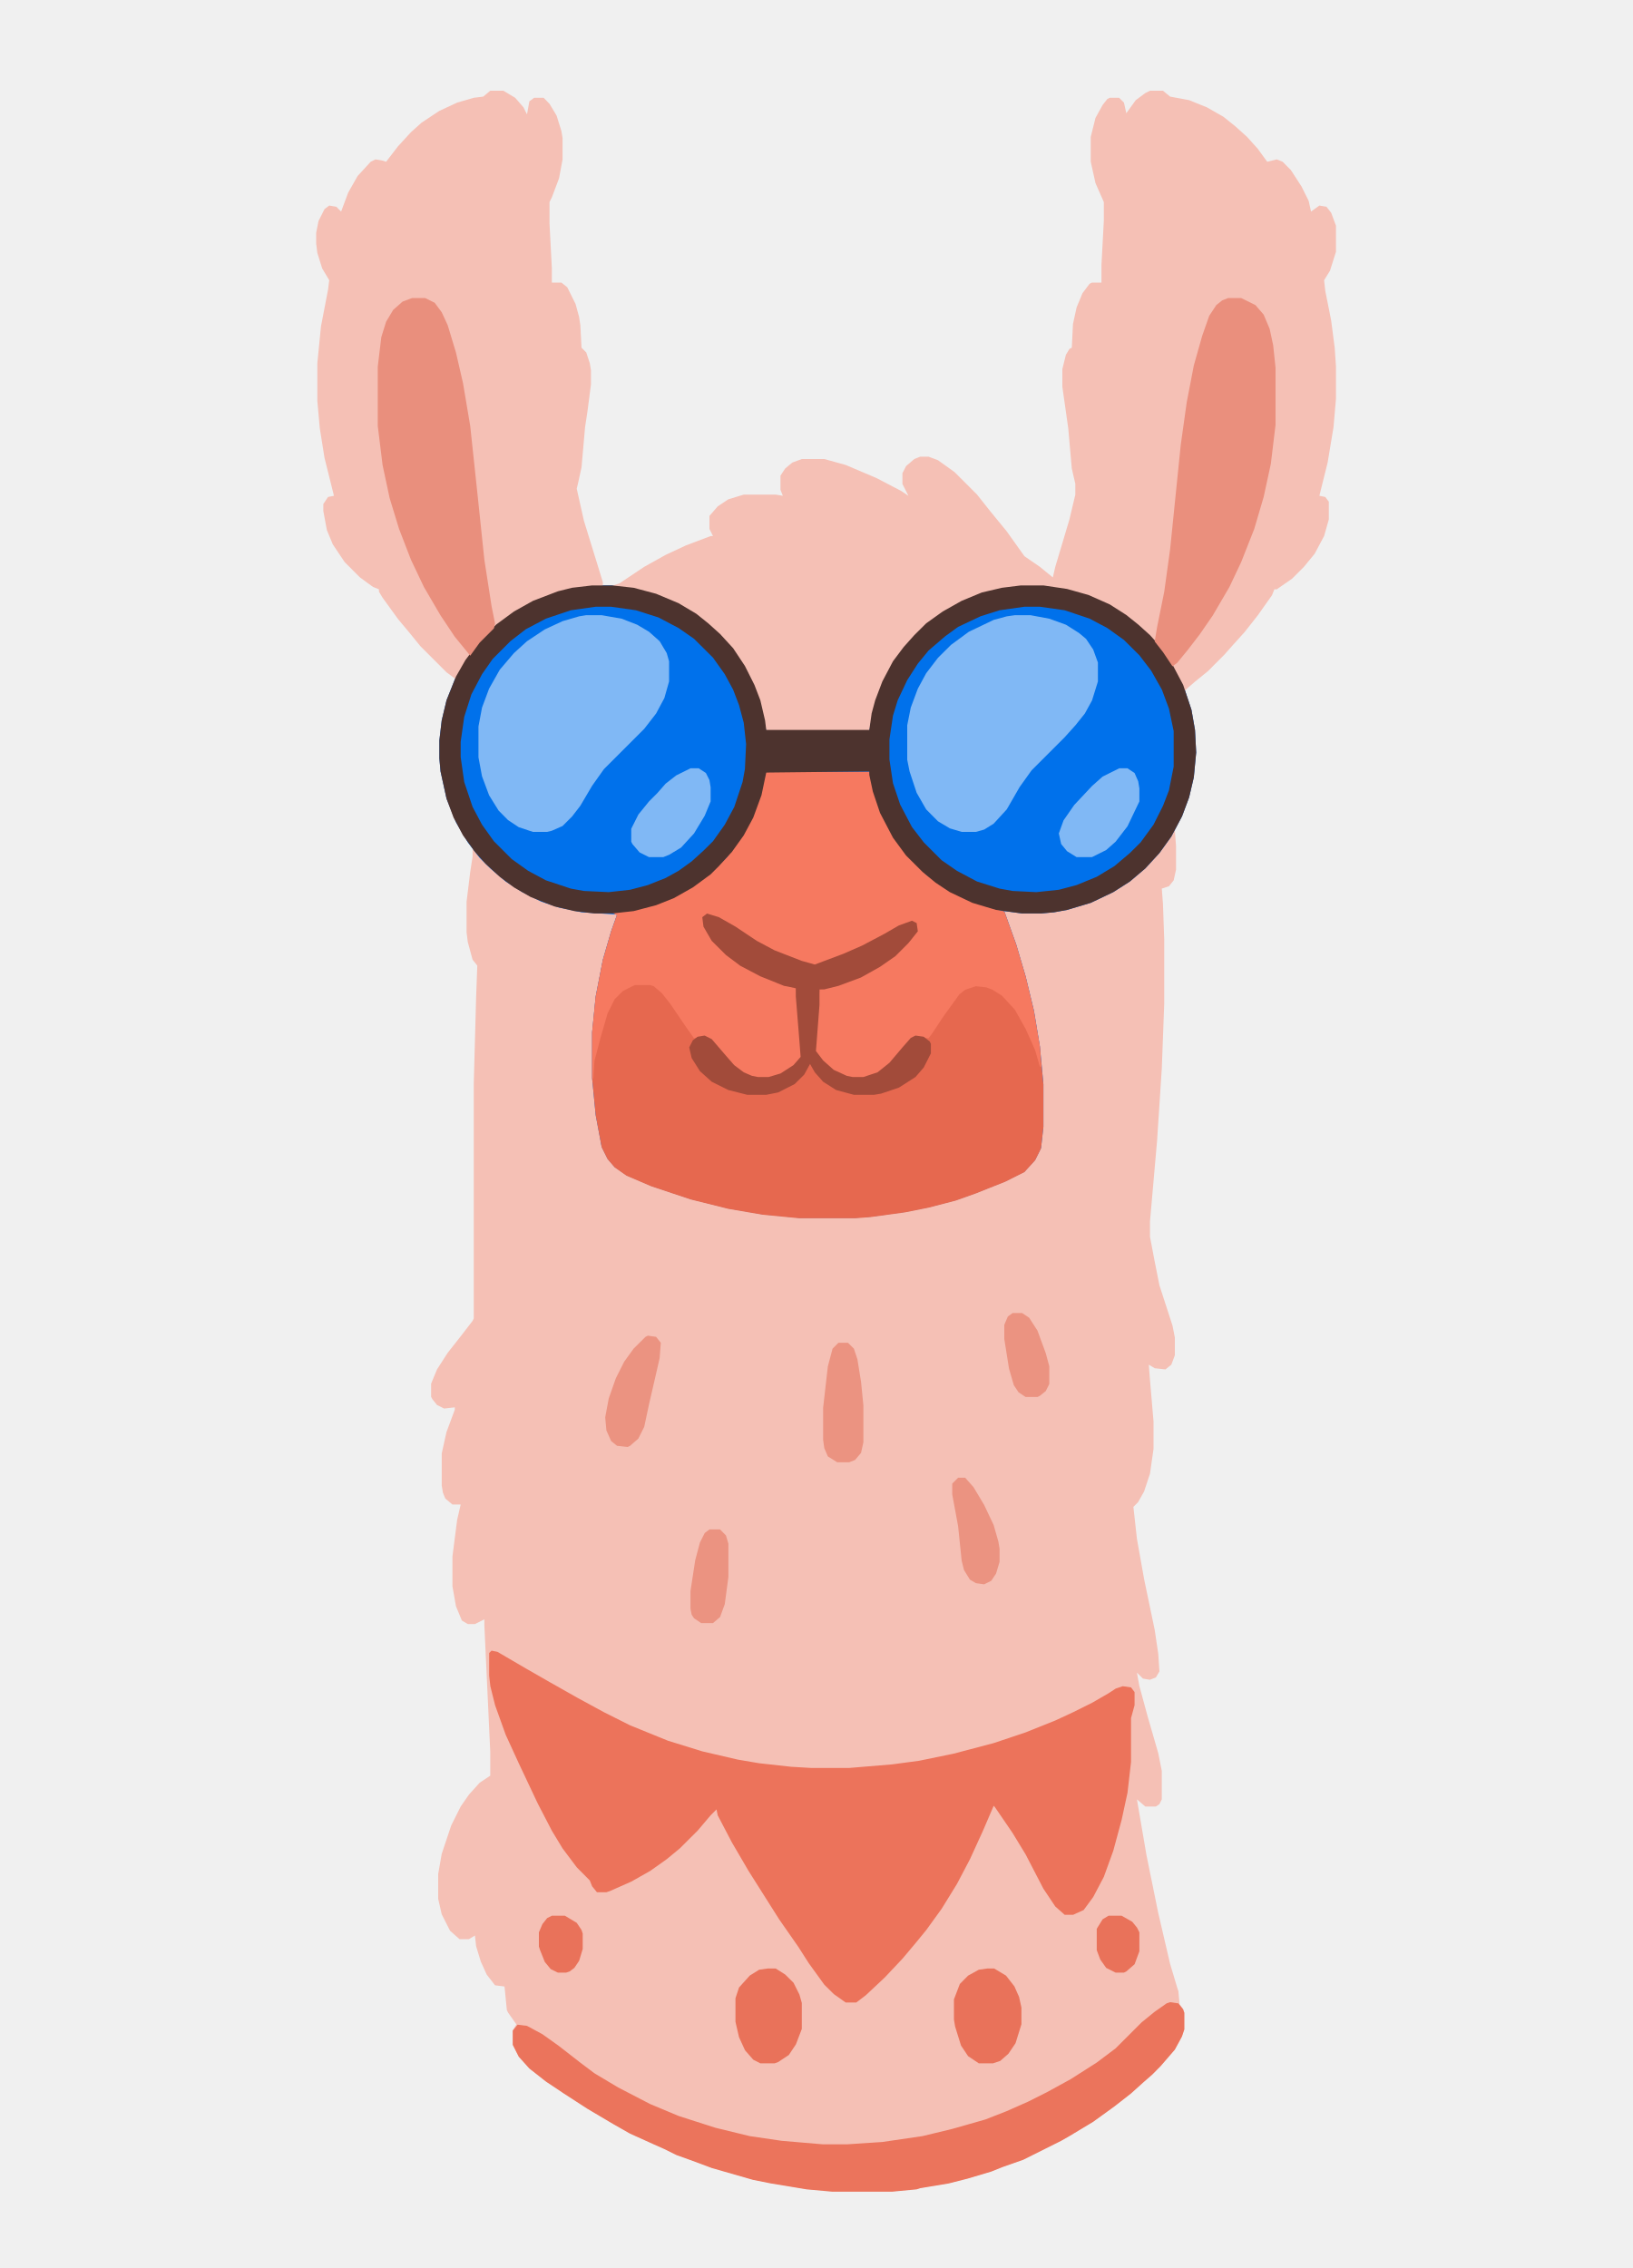
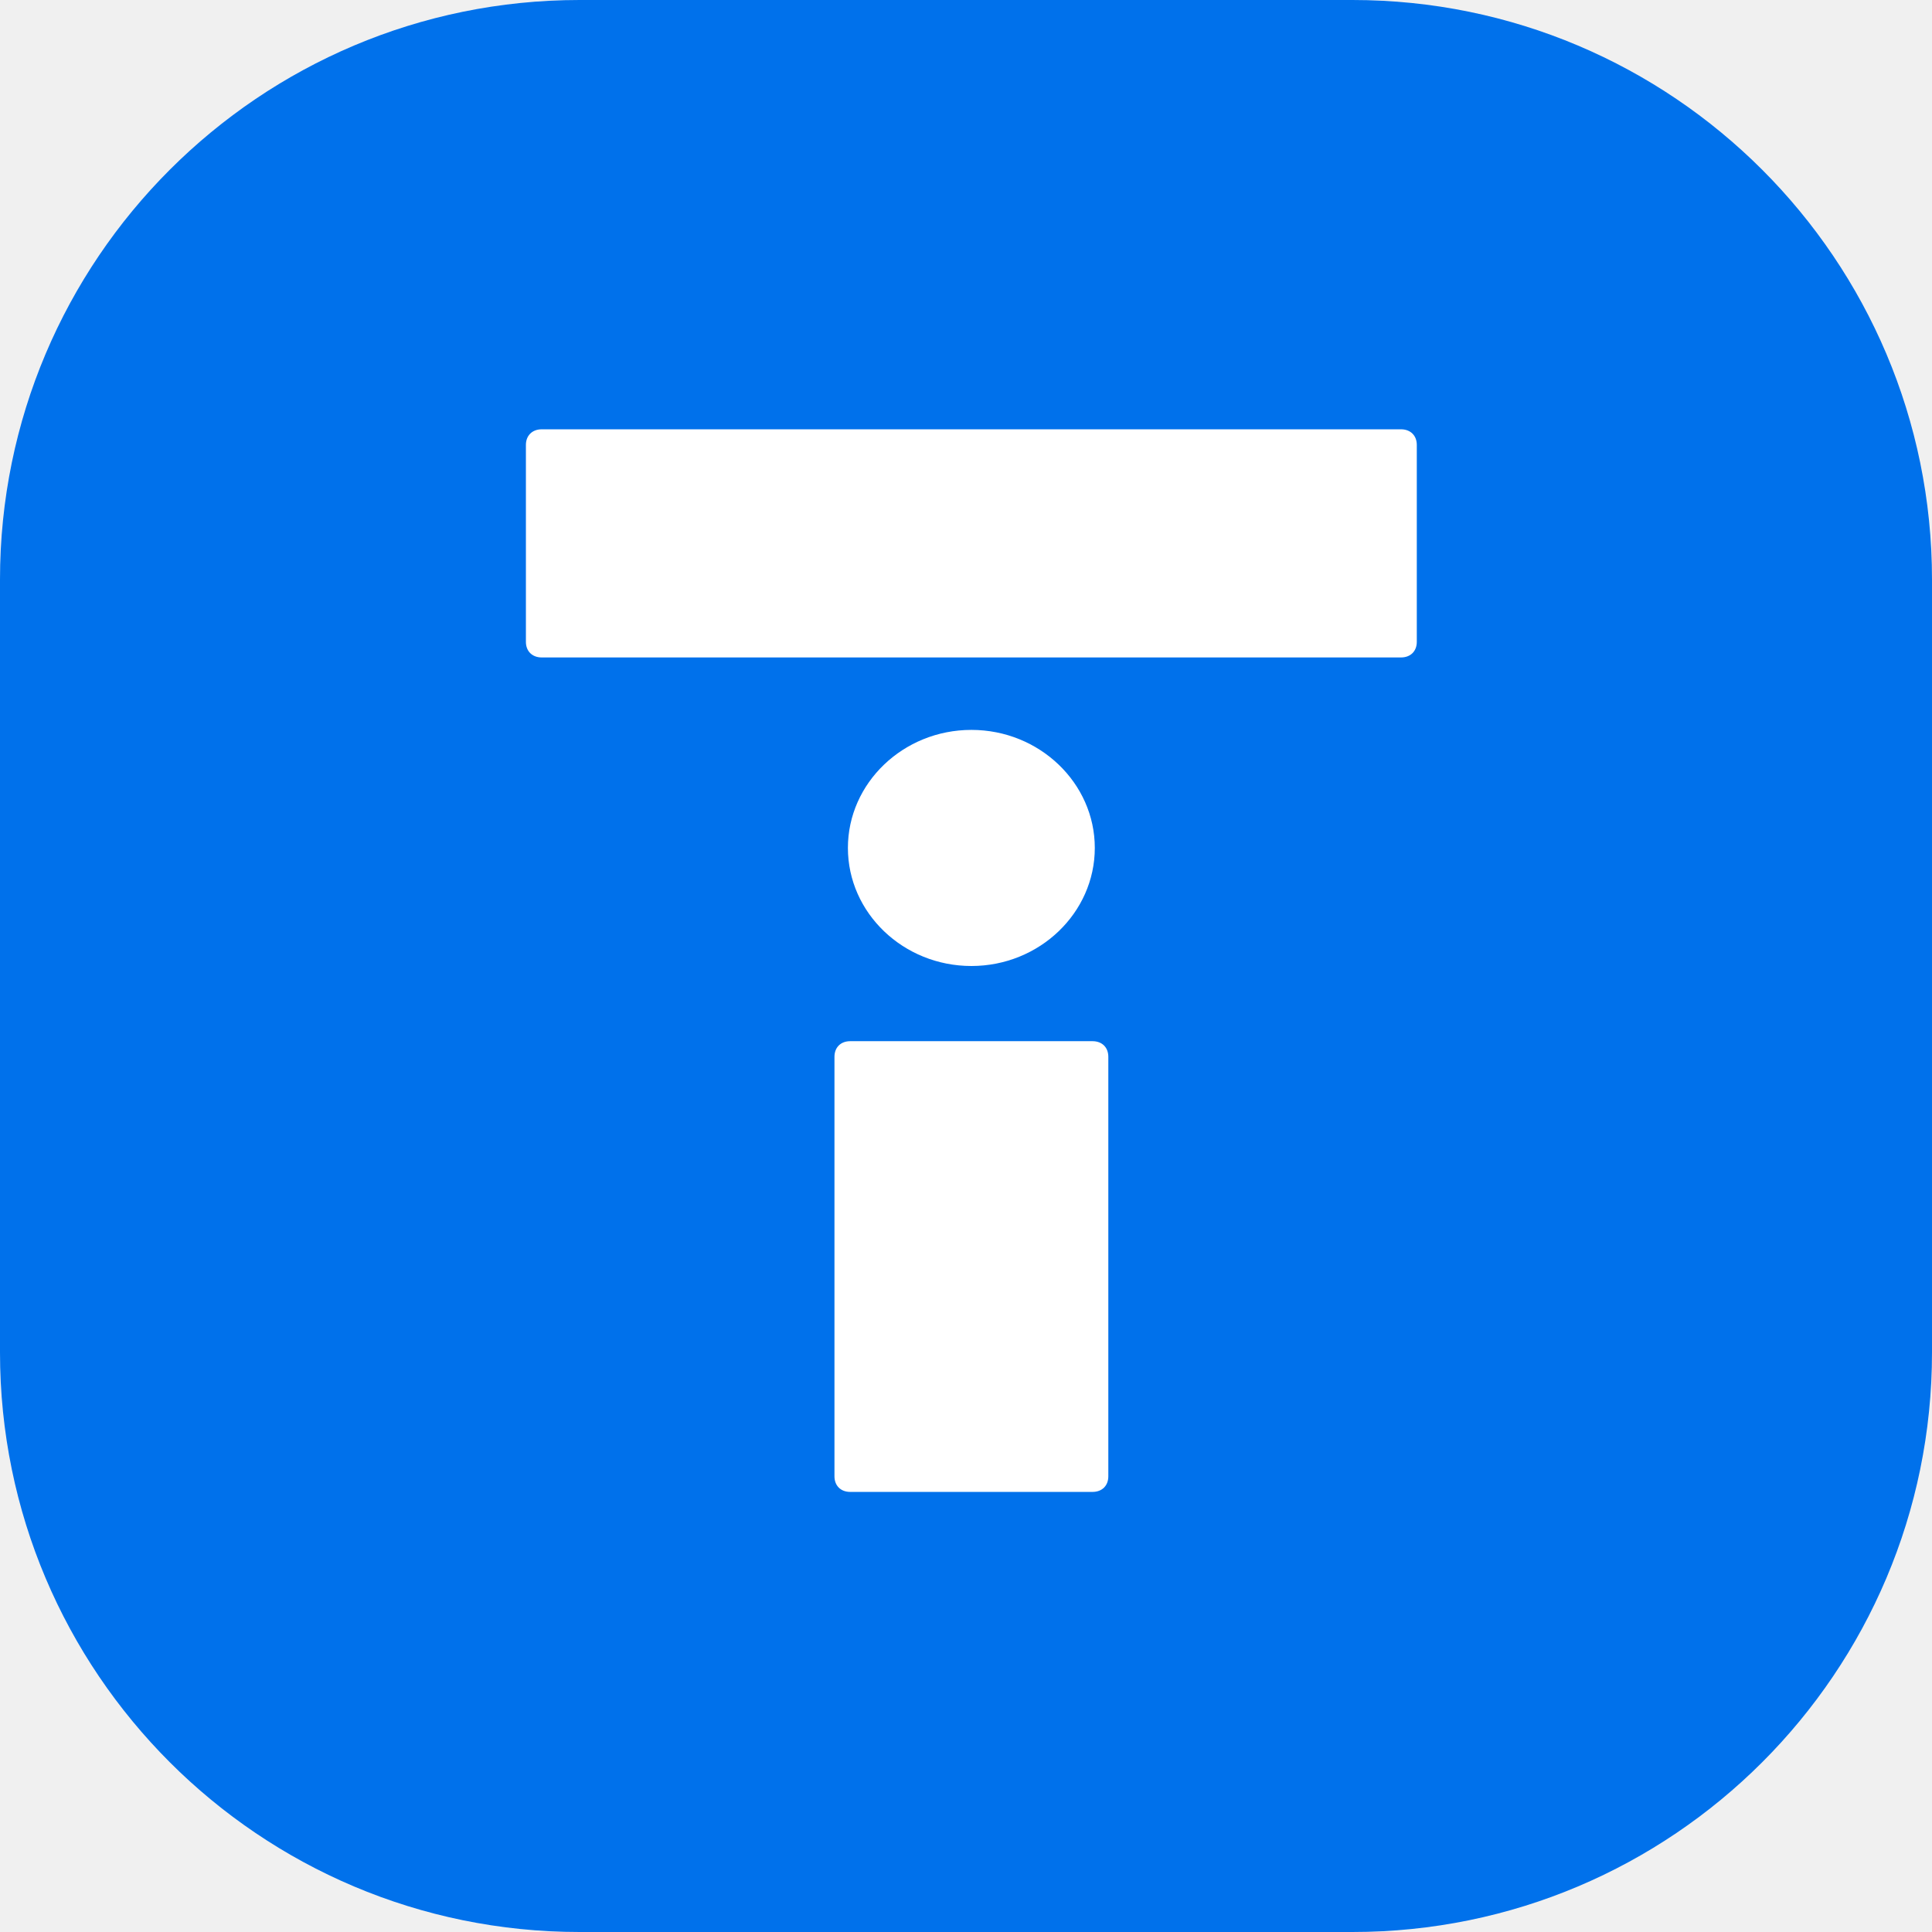
- <svg viewBox="0 0 18 25" fill="none">
-   <path d="M6.527 6.453H6.749L6.984 6.479L7.232 6.545L7.48 6.649L7.676 6.766L7.807 6.871L7.937 6.988L8.081 7.145L8.211 7.341L8.316 7.55L8.381 7.719L8.433 7.941L8.446 8.046H9.582L9.608 7.863L9.647 7.719L9.726 7.511L9.843 7.289L9.961 7.132L10.078 7.001L10.209 6.871L10.391 6.74L10.6 6.623L10.822 6.531L11.044 6.479L11.253 6.453H11.501L11.762 6.492L11.997 6.558L12.232 6.662L12.415 6.779L12.545 6.884L12.676 7.001L12.793 7.132L12.911 7.302L13.041 7.55L13.133 7.824L13.172 8.046L13.185 8.294L13.159 8.568L13.107 8.79L13.028 8.999L12.95 9.155L12.963 9.325V9.586L12.937 9.704L12.885 9.769L12.806 9.795L12.819 9.965L12.833 10.357V11.061L12.806 11.78L12.754 12.576L12.676 13.463V13.633L12.728 13.907L12.78 14.168L12.924 14.612L12.95 14.743V14.939L12.911 15.043L12.846 15.095L12.728 15.082L12.663 15.043L12.676 15.213L12.715 15.67V15.97L12.676 16.244L12.611 16.44L12.545 16.558L12.493 16.61L12.532 16.962L12.611 17.406L12.728 17.967L12.767 18.229L12.78 18.424L12.741 18.49L12.676 18.516L12.598 18.503L12.532 18.437L12.558 18.581L12.65 18.92L12.767 19.325L12.806 19.521V19.834L12.78 19.887L12.741 19.913H12.624L12.532 19.834L12.637 20.448L12.767 21.087L12.898 21.649L12.976 21.91L12.989 21.949L13.002 22.093L13.041 22.145L13.055 22.184V22.367L13.028 22.445L12.95 22.589L12.793 22.771L12.702 22.863L12.598 22.954L12.467 23.072L12.284 23.215L12.049 23.385L11.788 23.542L11.697 23.594L11.279 23.803L11.057 23.881L10.927 23.933L10.665 24.012L10.457 24.064L10.143 24.116L10.104 24.129L9.83 24.155H9.177L8.89 24.129L8.498 24.064L8.303 24.025L7.846 23.894L7.637 23.816L7.454 23.751L7.323 23.685L7.206 23.633L6.945 23.516L6.762 23.411L6.475 23.241L6.214 23.072L6.018 22.941L5.835 22.798L5.718 22.667L5.652 22.537V22.38L5.692 22.315L5.6 22.184L5.587 22.158L5.561 21.897L5.457 21.884L5.365 21.766L5.3 21.623L5.248 21.453L5.235 21.335L5.169 21.375H5.065L4.961 21.283L4.869 21.101L4.83 20.931V20.657L4.869 20.435L4.974 20.121L5.078 19.913L5.169 19.782L5.287 19.651L5.404 19.573V19.312L5.339 17.915V17.85L5.235 17.902H5.156L5.091 17.863L5.026 17.706L4.987 17.484V17.158L5.039 16.753L5.078 16.584H4.987L4.908 16.518L4.882 16.453L4.869 16.375V16.022L4.921 15.787L5.013 15.539V15.513L4.895 15.526L4.817 15.487L4.765 15.422L4.752 15.396V15.252L4.817 15.095L4.934 14.913L5.078 14.73L5.209 14.56L5.222 14.534V11.949L5.248 10.996L5.261 10.644L5.209 10.578L5.156 10.383L5.143 10.278V9.939L5.183 9.612L5.209 9.443V9.351L5.104 9.208L5 9.012L4.921 8.803L4.856 8.503L4.843 8.359V8.163L4.869 7.941L4.921 7.719L5.026 7.458L5.13 7.276L5.248 7.119L5.365 6.988L5.47 6.884L5.666 6.74L5.874 6.623L6.149 6.518L6.305 6.479L6.527 6.453Z" fill="#F5C0B5" />
-   <path d="M6.527 6.453H6.749L6.984 6.479L7.232 6.545L7.48 6.649L7.676 6.766L7.807 6.871L7.937 6.988L8.081 7.145L8.211 7.341L8.316 7.55L8.381 7.719L8.433 7.941L8.446 8.046H9.582L9.608 7.863L9.647 7.719L9.726 7.511L9.843 7.289L9.961 7.132L10.078 7.001L10.209 6.871L10.392 6.74L10.6 6.623L10.822 6.531L11.044 6.479L11.253 6.453H11.501L11.762 6.492L11.997 6.558L12.232 6.662L12.415 6.779L12.546 6.884L12.676 7.001L12.794 7.132L12.911 7.302L13.042 7.55L13.133 7.824L13.172 8.046L13.185 8.294L13.159 8.568L13.107 8.79L13.029 8.999L12.911 9.221L12.78 9.403L12.624 9.573L12.454 9.717L12.271 9.834L12.023 9.952L11.762 10.03L11.619 10.056L11.475 10.069H11.266L11.07 10.043L11.201 10.409L11.305 10.761L11.397 11.14L11.462 11.531L11.501 11.949V12.419L11.475 12.654L11.41 12.785L11.292 12.915L11.083 13.02L10.757 13.15L10.535 13.229L10.235 13.307L9.974 13.359L9.595 13.411L9.425 13.424H8.812L8.407 13.385L8.029 13.32L7.611 13.216L7.18 13.072L6.906 12.954L6.775 12.863L6.697 12.772L6.632 12.641L6.566 12.289L6.527 11.884V11.375L6.566 10.983L6.645 10.578L6.736 10.265L6.801 10.082L6.41 10.056L6.162 10.004L5.966 9.939L5.757 9.834L5.574 9.717L5.405 9.573L5.287 9.456L5.157 9.286L5.026 9.064L4.922 8.803L4.856 8.503L4.843 8.359V8.163L4.869 7.941L4.922 7.719L5.026 7.458L5.13 7.276L5.248 7.119L5.365 6.988L5.47 6.884L5.666 6.74L5.875 6.623L6.149 6.518L6.305 6.479L6.527 6.453Z" fill="#0071EB" />
-   <path d="M12.676 1H12.819L12.898 1.065L13.107 1.104L13.303 1.183L13.485 1.287L13.616 1.392L13.746 1.509L13.864 1.64L13.968 1.783L14.073 1.757L14.138 1.783L14.229 1.875L14.347 2.057L14.425 2.214L14.451 2.332L14.543 2.266L14.621 2.279L14.673 2.345L14.726 2.488V2.775L14.66 2.984L14.595 3.089L14.608 3.206L14.673 3.533L14.712 3.833L14.726 4.042V4.394L14.699 4.708L14.634 5.099L14.543 5.465L14.608 5.478L14.647 5.53V5.726L14.595 5.909L14.491 6.104L14.373 6.248L14.242 6.379L14.073 6.496H14.047L14.021 6.561L13.864 6.783L13.72 6.966L13.59 7.11L13.498 7.214L13.316 7.397L13.172 7.514L13.081 7.593L13.055 7.619L12.924 7.345L12.819 7.188L12.676 7.018L12.585 6.927L12.363 6.757L12.154 6.64L11.919 6.548L11.697 6.496L11.501 6.47H11.253L10.979 6.509L10.783 6.561L10.548 6.666L10.352 6.783L10.182 6.914L10 7.097L9.843 7.318L9.726 7.54L9.647 7.749L9.582 8.05H8.446L8.407 7.88L8.342 7.645L8.237 7.41L8.107 7.201L7.95 7.018L7.846 6.914L7.676 6.783L7.454 6.653L7.193 6.548L6.984 6.496L6.749 6.47V6.457L6.827 6.431L7.101 6.248L7.336 6.117L7.558 6.013L7.833 5.909H7.859L7.82 5.83V5.687L7.911 5.582L8.028 5.504L8.198 5.452H8.551L8.629 5.465L8.603 5.399V5.243L8.655 5.164L8.733 5.099L8.838 5.06H9.086L9.321 5.125L9.66 5.269L9.934 5.412L10.013 5.465L9.947 5.334V5.217L9.987 5.138L10.078 5.06L10.143 5.034H10.235L10.339 5.073L10.522 5.204L10.77 5.452L10.914 5.634L11.096 5.856L11.292 6.131L11.462 6.248L11.605 6.365L11.632 6.248L11.788 5.726L11.853 5.452V5.334L11.814 5.164L11.775 4.721L11.71 4.264V4.068L11.749 3.911L11.788 3.846L11.814 3.833L11.827 3.572L11.867 3.389L11.932 3.232L12.01 3.128L12.036 3.115H12.141V2.919L12.167 2.436V2.227L12.075 2.018L12.023 1.783V1.509L12.075 1.3L12.154 1.157L12.206 1.091L12.232 1.078H12.336L12.389 1.131L12.415 1.248L12.519 1.104L12.624 1.026L12.676 1Z" fill="#F5C0B5" />
-   <path d="M8.446 8.508H9.582L9.66 8.821L9.739 9.017L9.856 9.239L9.974 9.396L10.091 9.526L10.209 9.644L10.404 9.787L10.652 9.918L10.927 10.009L11.07 10.048L11.201 10.414L11.305 10.766L11.396 11.145L11.462 11.537L11.501 11.954V12.424L11.475 12.659L11.41 12.79L11.292 12.92L11.083 13.025L10.757 13.155L10.535 13.234L10.235 13.312L9.974 13.364L9.595 13.416L9.425 13.429H8.812L8.407 13.39L8.028 13.325L7.611 13.221L7.18 13.077L6.906 12.96L6.775 12.868L6.697 12.777L6.632 12.646L6.566 12.294L6.527 11.889V11.38L6.566 10.988L6.645 10.584L6.736 10.27L6.801 10.087L6.749 10.061L6.984 10.035L7.232 9.97L7.428 9.892L7.637 9.774L7.793 9.657L7.924 9.539L8.015 9.448L8.159 9.252L8.276 9.043L8.355 8.847L8.42 8.599L8.446 8.508Z" fill="#E6684F" />
-   <path d="M5.404 1H5.548L5.679 1.078L5.77 1.183L5.809 1.261L5.835 1.117L5.887 1.078H5.992L6.057 1.144L6.135 1.274L6.188 1.444L6.201 1.522V1.757L6.162 1.966L6.083 2.175L6.057 2.227V2.462L6.083 2.958V3.115H6.188L6.253 3.167L6.344 3.35L6.383 3.493L6.397 3.585L6.41 3.833L6.462 3.885L6.501 4.003L6.514 4.081V4.238L6.475 4.538L6.449 4.708L6.41 5.151L6.37 5.334L6.357 5.386L6.436 5.739L6.605 6.287L6.645 6.418V6.457L6.305 6.496L6.031 6.574L5.796 6.679L5.587 6.809L5.417 6.953L5.287 7.084L5.143 7.279L5.026 7.488L4.921 7.41L4.634 7.123L4.517 6.979L4.386 6.822L4.216 6.587L4.177 6.522V6.496L4.112 6.47L3.968 6.365L3.799 6.196L3.668 6L3.603 5.843L3.564 5.634V5.556L3.616 5.478L3.681 5.465L3.577 5.047L3.525 4.721L3.498 4.42V4.003L3.538 3.598L3.616 3.193L3.629 3.089L3.551 2.958L3.498 2.788L3.485 2.684V2.567L3.511 2.436L3.577 2.305L3.629 2.266L3.707 2.279L3.76 2.332L3.838 2.123L3.942 1.94L4.086 1.783L4.138 1.757L4.216 1.77L4.256 1.783L4.386 1.614L4.53 1.457L4.647 1.352L4.843 1.222L5.039 1.131L5.222 1.078L5.326 1.065L5.404 1Z" fill="#F5C0B5" />
-   <path d="M5.418 18.195L5.483 18.208L5.796 18.391L6.07 18.548L6.371 18.718L6.658 18.874L6.945 19.018L7.363 19.188L7.741 19.305L8.133 19.396L8.368 19.436L8.721 19.475L8.942 19.488H9.36L9.83 19.449L10.13 19.409L10.509 19.331L10.953 19.214L11.305 19.096L11.632 18.965L11.828 18.874L12.037 18.77L12.219 18.665L12.298 18.613L12.376 18.587L12.467 18.6L12.506 18.652V18.796L12.467 18.939V19.422L12.428 19.762L12.363 20.062L12.271 20.402L12.167 20.689L12.05 20.911L11.945 21.054L11.828 21.107H11.736L11.632 21.015L11.501 20.819L11.305 20.441L11.162 20.206L10.966 19.919L10.953 19.905L10.835 20.18L10.692 20.493L10.548 20.767L10.379 21.041L10.209 21.276L10.091 21.42L9.948 21.59L9.752 21.798L9.543 21.994L9.439 22.073H9.321L9.191 21.981L9.086 21.877L8.916 21.642L8.799 21.459L8.59 21.159L8.433 20.911L8.251 20.623L8.068 20.31L7.911 20.01L7.898 19.945L7.833 20.01L7.689 20.18L7.493 20.375L7.35 20.493L7.167 20.623L6.958 20.741L6.723 20.845L6.684 20.858H6.58L6.527 20.793L6.501 20.728L6.358 20.584L6.201 20.375L6.083 20.18L5.927 19.879L5.718 19.436L5.574 19.122L5.457 18.796L5.405 18.587L5.392 18.47V18.221L5.418 18.195Z" fill="#EC735B" />
-   <path d="M8.446 8.508H9.582L9.66 8.821L9.739 9.017L9.856 9.239L9.974 9.396L10.091 9.526L10.209 9.644L10.404 9.787L10.652 9.918L10.927 10.009L11.07 10.048L11.201 10.414L11.305 10.766L11.396 11.145L11.462 11.537L11.475 11.758H11.462L11.41 11.576L11.305 11.341L11.188 11.132L11.044 10.975L10.94 10.91L10.874 10.884L10.757 10.871L10.639 10.91L10.574 10.962L10.404 11.197L10.274 11.393L10.235 11.445L10.091 11.432L10.013 11.484L9.856 11.667L9.765 11.771L9.647 11.85L9.517 11.889H9.399L9.269 11.85L9.138 11.771L9.021 11.654L8.981 11.589L9.034 10.91L9.282 10.845L9.491 10.766L9.726 10.636L9.895 10.505L10.039 10.362L10.104 10.27L10.091 10.179L10.039 10.166L9.882 10.231L9.582 10.401L9.334 10.518L9.008 10.636L8.955 10.649L8.694 10.557L8.433 10.44L8.237 10.322L8.041 10.192L7.859 10.101L7.793 10.087L7.754 10.114L7.767 10.218L7.859 10.375L8.028 10.544L8.224 10.675L8.498 10.805L8.773 10.897L8.799 11.158L8.825 11.484L8.838 11.654L8.746 11.758L8.603 11.85L8.472 11.889H8.355L8.224 11.85L8.107 11.771L8.002 11.667L7.898 11.537L7.833 11.458L7.767 11.432L7.65 11.445L7.558 11.315L7.389 11.066L7.297 10.949L7.206 10.871L7.167 10.858H6.997L6.867 10.923L6.775 11.014L6.697 11.171L6.618 11.445L6.553 11.693L6.54 11.889H6.527V11.38L6.566 10.988L6.645 10.584L6.736 10.27L6.801 10.087L6.749 10.061L6.984 10.035L7.232 9.97L7.428 9.892L7.637 9.774L7.793 9.657L7.924 9.539L8.015 9.448L8.159 9.252L8.276 9.043L8.355 8.847L8.42 8.599L8.446 8.508Z" fill="#F67960" />
-   <path d="M6.527 6.453H6.749L6.984 6.479L7.232 6.545L7.48 6.649L7.676 6.766L7.807 6.871L7.937 6.988L8.081 7.145L8.211 7.341L8.316 7.55L8.381 7.719L8.433 7.941L8.446 8.046H9.582L9.608 7.863L9.647 7.719L9.726 7.511L9.843 7.289L9.961 7.132L10.078 7.001L10.209 6.871L10.392 6.74L10.6 6.623L10.822 6.531L11.044 6.479L11.253 6.453H11.501L11.762 6.492L11.997 6.558L12.232 6.662L12.415 6.779L12.546 6.884L12.676 7.001L12.794 7.132L12.911 7.302L13.042 7.55L13.133 7.824L13.172 8.046L13.185 8.294L13.159 8.568L13.107 8.79L13.029 8.999L12.911 9.221L12.78 9.403L12.624 9.573L12.454 9.717L12.271 9.834L12.023 9.952L11.762 10.03L11.619 10.056L11.475 10.069H11.266L10.979 10.03L10.718 9.952L10.47 9.834L10.313 9.73L10.17 9.612L9.987 9.43L9.843 9.234L9.7 8.96L9.621 8.725L9.582 8.542V8.503L8.446 8.516L8.394 8.764L8.303 9.012L8.198 9.208L8.068 9.39L7.924 9.547L7.833 9.638L7.637 9.782L7.428 9.9L7.232 9.978L6.984 10.043L6.749 10.069H6.553L6.332 10.043L6.11 9.991L5.848 9.887L5.666 9.782L5.509 9.665L5.352 9.521L5.235 9.39L5.104 9.208L5 9.012L4.922 8.803L4.856 8.503L4.843 8.359V8.163L4.869 7.941L4.922 7.719L5.026 7.458L5.13 7.276L5.248 7.119L5.365 6.988L5.47 6.884L5.666 6.74L5.875 6.623L6.149 6.518L6.305 6.479L6.527 6.453ZM6.566 6.688L6.292 6.727L6.018 6.819L5.796 6.936L5.627 7.067L5.431 7.263L5.313 7.432L5.196 7.654L5.117 7.902L5.078 8.176V8.346L5.117 8.62L5.209 8.894L5.313 9.09L5.444 9.273L5.64 9.469L5.822 9.599L6.018 9.704L6.292 9.795L6.436 9.821L6.71 9.834L6.945 9.808L7.141 9.756L7.337 9.678L7.48 9.599L7.624 9.495L7.754 9.377L7.859 9.273L7.989 9.09L8.094 8.894L8.185 8.62L8.211 8.477L8.224 8.202L8.198 7.967L8.146 7.772L8.081 7.602L7.989 7.432L7.859 7.249L7.65 7.041L7.48 6.923L7.258 6.806L7.01 6.727L6.736 6.688H6.566ZM11.292 6.688L11.018 6.727L10.809 6.793L10.561 6.91L10.418 7.014L10.235 7.171L10.117 7.315L10 7.497L9.895 7.719L9.843 7.889L9.804 8.15V8.372L9.843 8.633L9.922 8.868L10.052 9.116L10.183 9.286L10.379 9.482L10.548 9.599L10.77 9.717L11.018 9.795L11.162 9.821L11.423 9.834L11.671 9.808L11.867 9.756L12.089 9.665L12.284 9.547L12.454 9.403L12.572 9.286L12.715 9.09L12.82 8.881L12.885 8.712L12.937 8.45V8.059L12.885 7.811L12.807 7.602L12.689 7.393L12.559 7.223L12.389 7.054L12.206 6.923L12.01 6.819L11.736 6.727L11.462 6.688H11.292Z" fill="#4D332E" />
-   <path d="M12.898 22.07L12.989 22.083L13.041 22.149L13.054 22.188V22.371L13.028 22.449L12.95 22.593L12.793 22.775L12.702 22.867L12.598 22.958L12.467 23.076L12.284 23.219L12.049 23.389L11.788 23.546L11.697 23.598L11.279 23.807L11.057 23.885L10.927 23.937L10.665 24.015L10.457 24.068L10.143 24.12L10.104 24.133L9.83 24.159H9.177L8.89 24.133L8.498 24.068L8.302 24.029L7.846 23.898L7.637 23.82L7.454 23.754L7.323 23.689L7.206 23.637L6.945 23.519L6.762 23.415L6.475 23.245L6.214 23.076L6.018 22.945L5.835 22.801L5.718 22.671L5.652 22.54V22.384L5.705 22.318L5.809 22.331L5.979 22.423L6.161 22.553L6.396 22.736L6.553 22.854L6.814 23.01L7.167 23.193L7.48 23.324L7.885 23.454L8.263 23.546L8.616 23.598L9.073 23.637H9.334L9.725 23.611L10.169 23.546L10.496 23.467L10.861 23.363L11.096 23.271L11.331 23.167L11.54 23.062L11.801 22.919L12.088 22.736L12.297 22.579L12.584 22.292L12.728 22.175L12.859 22.083L12.898 22.07Z" fill="#EB745C" />
-   <path d="M11.188 6.781H11.358L11.567 6.82L11.749 6.886L11.893 6.977L11.971 7.042L12.05 7.16L12.102 7.303V7.512L12.037 7.721L11.958 7.865L11.854 7.995L11.736 8.126L11.371 8.491L11.24 8.674L11.097 8.922L10.953 9.079L10.849 9.144L10.757 9.17H10.601L10.47 9.131L10.339 9.053L10.209 8.922L10.104 8.739L10.026 8.504L10 8.374V7.995L10.039 7.8L10.117 7.591L10.209 7.421L10.339 7.251L10.483 7.108L10.679 6.964L10.953 6.833L11.097 6.794L11.188 6.781Z" fill="white" fill-opacity="0.5" />
-   <path d="M6.462 6.781H6.631L6.853 6.82L7.023 6.886L7.154 6.964L7.271 7.068L7.349 7.199L7.375 7.29V7.512L7.323 7.695L7.232 7.865L7.101 8.034L6.657 8.478L6.527 8.661L6.396 8.883L6.305 9.001L6.201 9.105L6.083 9.157L6.031 9.17H5.874L5.718 9.118L5.6 9.04L5.496 8.935L5.391 8.766L5.313 8.557L5.274 8.348V8.008L5.313 7.8L5.391 7.591L5.509 7.382L5.665 7.199L5.809 7.068L6.005 6.938L6.201 6.847L6.383 6.794L6.462 6.781Z" fill="white" fill-opacity="0.5" />
-   <path d="M13.538 3.285H13.681L13.838 3.363L13.929 3.468L13.995 3.625L14.034 3.807L14.06 4.055V4.682L14.008 5.113L13.929 5.478L13.825 5.831L13.681 6.196L13.551 6.471L13.368 6.784L13.224 6.993L13.094 7.162L12.976 7.306L12.924 7.345L12.82 7.189L12.728 7.071L12.754 6.914L12.833 6.523L12.898 6.053L13.015 4.904L13.081 4.434L13.159 4.029L13.251 3.703L13.329 3.481L13.407 3.363L13.472 3.311L13.538 3.285Z" fill="#EA8F7D" />
-   <path d="M4.543 3.285H4.686L4.791 3.337L4.869 3.442L4.935 3.585L5.026 3.886L5.104 4.225L5.183 4.695L5.261 5.426L5.339 6.17L5.418 6.679L5.457 6.875L5.444 6.927L5.287 7.084L5.183 7.228L5.13 7.162L5.013 7.019L4.856 6.784L4.673 6.471L4.53 6.17L4.399 5.831L4.295 5.491L4.217 5.126L4.164 4.695V4.042L4.203 3.716L4.256 3.546L4.334 3.416L4.438 3.324L4.543 3.285Z" fill="#E98F7D" />
-   <path d="M7.793 10.07L7.924 10.11L8.107 10.214L8.342 10.371L8.537 10.475L8.838 10.592L8.981 10.632L9.295 10.514L9.503 10.423L9.751 10.292L9.908 10.201L10.052 10.149L10.104 10.175L10.117 10.266L10.012 10.397L9.869 10.54L9.699 10.658L9.49 10.775L9.242 10.867L9.086 10.906H9.033V11.075L8.994 11.585L9.073 11.689L9.19 11.793L9.334 11.859L9.399 11.872H9.516L9.673 11.82L9.804 11.715L9.947 11.546L10.039 11.441L10.091 11.415L10.182 11.428L10.248 11.48L10.261 11.506V11.611L10.182 11.767L10.091 11.872L9.908 11.989L9.712 12.055L9.634 12.068H9.412L9.216 12.015L9.073 11.924L8.981 11.82L8.929 11.728L8.864 11.846L8.759 11.95L8.577 12.042L8.446 12.068H8.237L8.028 12.015L7.845 11.924L7.715 11.807L7.624 11.663L7.597 11.546L7.637 11.467L7.689 11.428L7.767 11.415L7.845 11.454L8.002 11.637L8.093 11.741L8.198 11.82L8.289 11.859L8.355 11.872H8.472L8.603 11.833L8.746 11.741L8.825 11.65L8.812 11.48L8.772 10.984V10.893L8.642 10.867L8.381 10.762L8.159 10.645L8.002 10.527L7.845 10.371L7.754 10.214L7.741 10.11L7.793 10.07Z" fill="#A24B3A" />
-   <path d="M10.88 21.699H10.959L11.089 21.777L11.181 21.895L11.233 22.012L11.259 22.13V22.313L11.194 22.522L11.115 22.639L11.024 22.718L10.946 22.744H10.789L10.671 22.665L10.593 22.548L10.528 22.339L10.515 22.261V22.039L10.58 21.869L10.671 21.777L10.789 21.712L10.88 21.699Z" fill="#E9725A" />
-   <path d="M8.46 21.699H8.551L8.655 21.765L8.747 21.856L8.812 21.986L8.838 22.078V22.365L8.773 22.535L8.695 22.652L8.577 22.73L8.538 22.744H8.381L8.303 22.704L8.212 22.6L8.146 22.456L8.107 22.287V22.026L8.146 21.908L8.264 21.777L8.368 21.712L8.46 21.699Z" fill="#E9725A" />
-   <path d="M7.611 8.469H7.702L7.781 8.521L7.82 8.599L7.833 8.678V8.834L7.768 8.991L7.65 9.187L7.507 9.343L7.376 9.422L7.311 9.448H7.154L7.05 9.396L6.971 9.304L6.958 9.278V9.135L7.037 8.978L7.154 8.834L7.245 8.743L7.337 8.638L7.454 8.547L7.611 8.469Z" fill="white" fill-opacity="0.5" />
-   <path d="M12.337 8.469H12.428L12.506 8.521L12.546 8.612L12.559 8.691V8.834L12.428 9.108L12.297 9.278L12.193 9.37L12.036 9.448H11.867L11.762 9.383L11.697 9.304L11.671 9.187L11.723 9.043L11.841 8.873L12.036 8.665L12.154 8.56L12.337 8.469Z" fill="white" fill-opacity="0.5" />
-   <path d="M9.242 14.801H9.347L9.412 14.866L9.451 14.983L9.491 15.232L9.517 15.493V15.897L9.491 16.015L9.425 16.093L9.36 16.119H9.229L9.125 16.054L9.086 15.963L9.073 15.871V15.519L9.125 15.062L9.177 14.866L9.242 14.801Z" fill="#EB9381" />
-   <path d="M7.141 14.723L7.232 14.736L7.284 14.801L7.271 14.971L7.154 15.48L7.101 15.728L7.036 15.858L6.945 15.937L6.919 15.95L6.801 15.937L6.736 15.884L6.684 15.767L6.671 15.623L6.71 15.415L6.788 15.193L6.88 15.01L6.984 14.866L7.115 14.736L7.141 14.723Z" fill="#EB9381" />
-   <path d="M10.561 16.289H10.639L10.731 16.393L10.848 16.589L10.953 16.811L11.005 16.994L11.018 17.072V17.216L10.979 17.346L10.926 17.425L10.848 17.464L10.757 17.451L10.691 17.412L10.626 17.307L10.6 17.203L10.561 16.824L10.496 16.472V16.354L10.561 16.289Z" fill="#EB9381" />
-   <path d="M7.82 16.859H7.937L8.002 16.925L8.029 17.016V17.382L7.989 17.682L7.937 17.825L7.859 17.891H7.728L7.65 17.838L7.624 17.799L7.611 17.734V17.538L7.663 17.199L7.715 17.003L7.768 16.898L7.82 16.859Z" fill="#EB9381" />
-   <path d="M11.162 14.473H11.266L11.344 14.525L11.436 14.668L11.527 14.916L11.566 15.06V15.256L11.527 15.334L11.462 15.386L11.436 15.399H11.305L11.227 15.347L11.175 15.269L11.122 15.086L11.07 14.76V14.603L11.109 14.512L11.162 14.473Z" fill="#EB9381" />
-   <path d="M6.083 21.117H6.227L6.357 21.195L6.41 21.274L6.423 21.313V21.483L6.384 21.613L6.331 21.692L6.279 21.731L6.24 21.744H6.149L6.07 21.705L6.005 21.626L5.953 21.496L5.94 21.457V21.3L5.979 21.209L6.031 21.143L6.083 21.117Z" fill="#E9725A" />
-   <path d="M12.219 21.117H12.363L12.48 21.183L12.533 21.248L12.559 21.3V21.509L12.506 21.652L12.415 21.731L12.389 21.744H12.297L12.193 21.692L12.128 21.6L12.089 21.496V21.261L12.154 21.156L12.219 21.117Z" fill="#E9725A" />
+ <svg viewBox="0 0 24 24" fill="none">
+   <path d="M0 7.2C0 3.224 3.224 0 7.2 0H16.8C20.776 0 24 3.224 24 7.2V16.8C24 20.776 20.776 24 16.8 24H7.2C3.224 24 0 20.776 0 16.8V7.2Z" fill="#0071EB" />
+   <path d="M13.768 18.339V13.128C13.768 13.011 13.69 12.934 13.572 12.934H10.561C10.444 12.934 10.366 13.011 10.366 13.128V18.339C10.366 18.456 10.444 18.533 10.561 18.533H13.572C13.69 18.533 13.768 18.456 13.768 18.339Z" fill="white" />
+   <path d="M17.6 7.973V5.527C17.6 5.411 17.522 5.333 17.404 5.333H6.729C6.612 5.333 6.533 5.411 6.533 5.527V7.973C6.533 8.09 6.612 8.167 6.729 8.167H17.404C17.522 8.167 17.6 8.09 17.6 7.973Z" fill="white" />
+   <path d="M12.067 9.067C11.221 9.067 10.533 9.727 10.533 10.533C10.533 11.34 11.221 12 12.067 12C12.912 12 13.6 11.34 13.6 10.533C13.6 9.727 12.912 9.067 12.067 9.067Z" fill="white" />
</svg>
